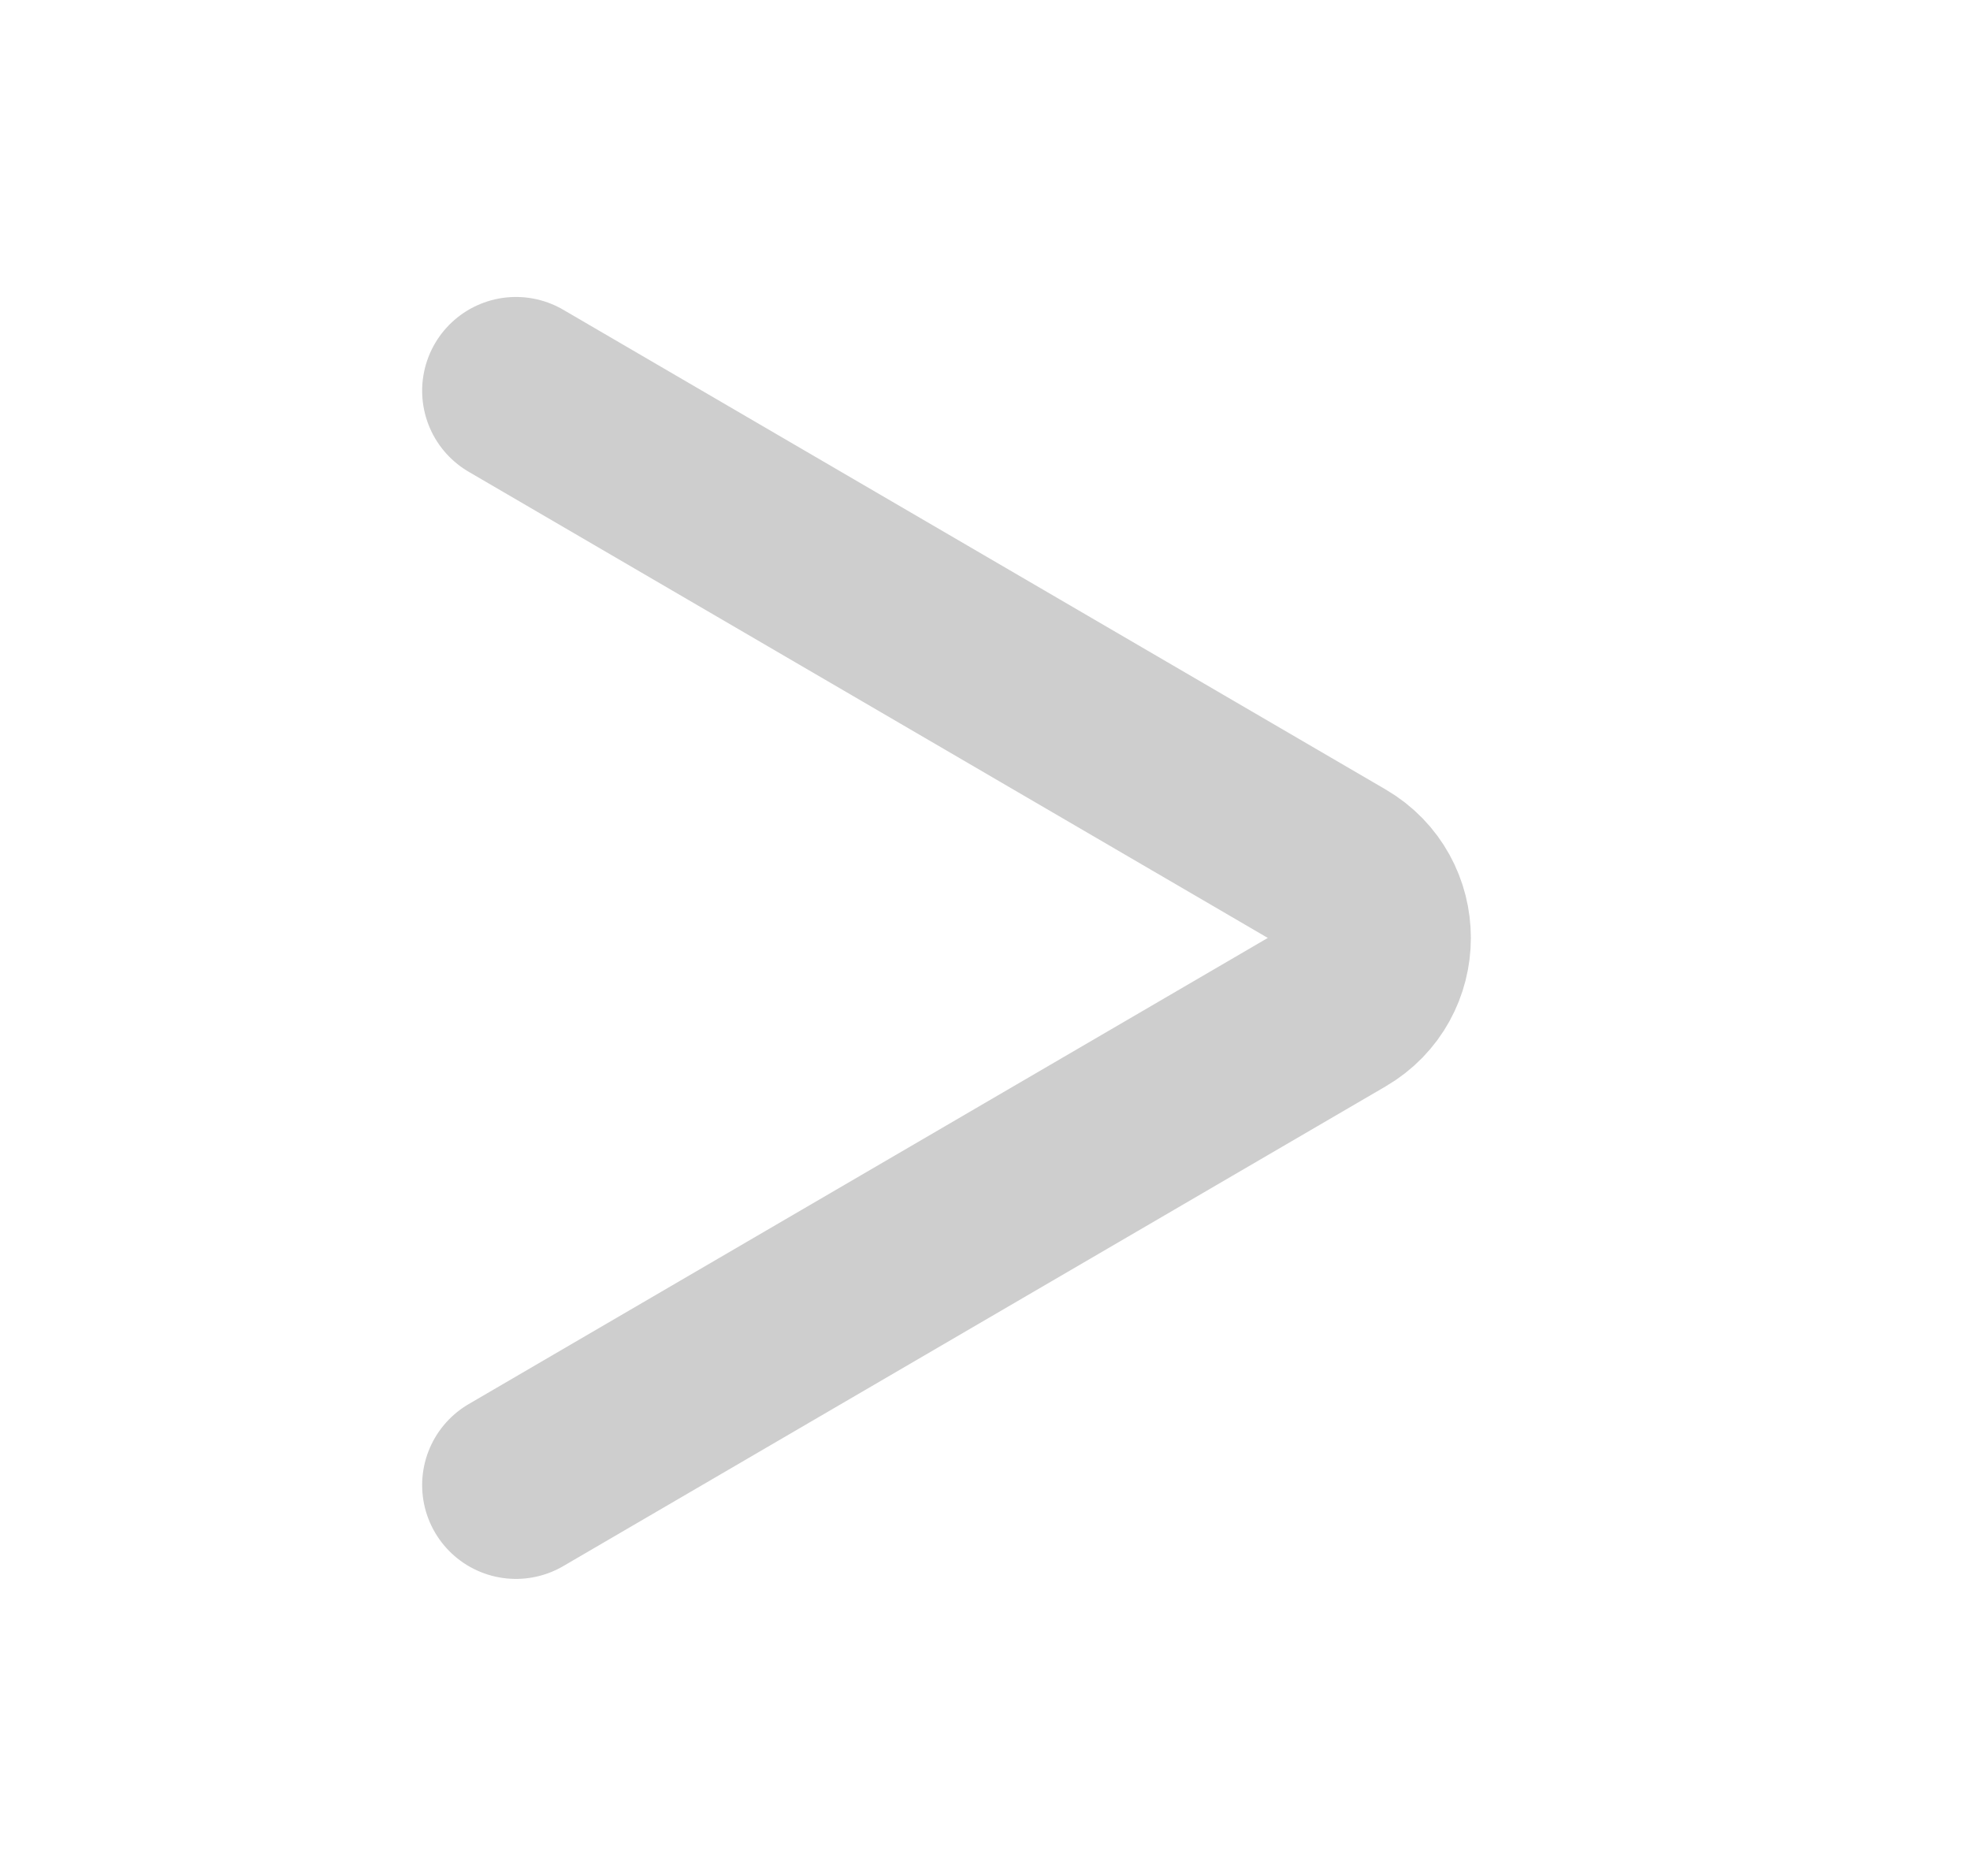
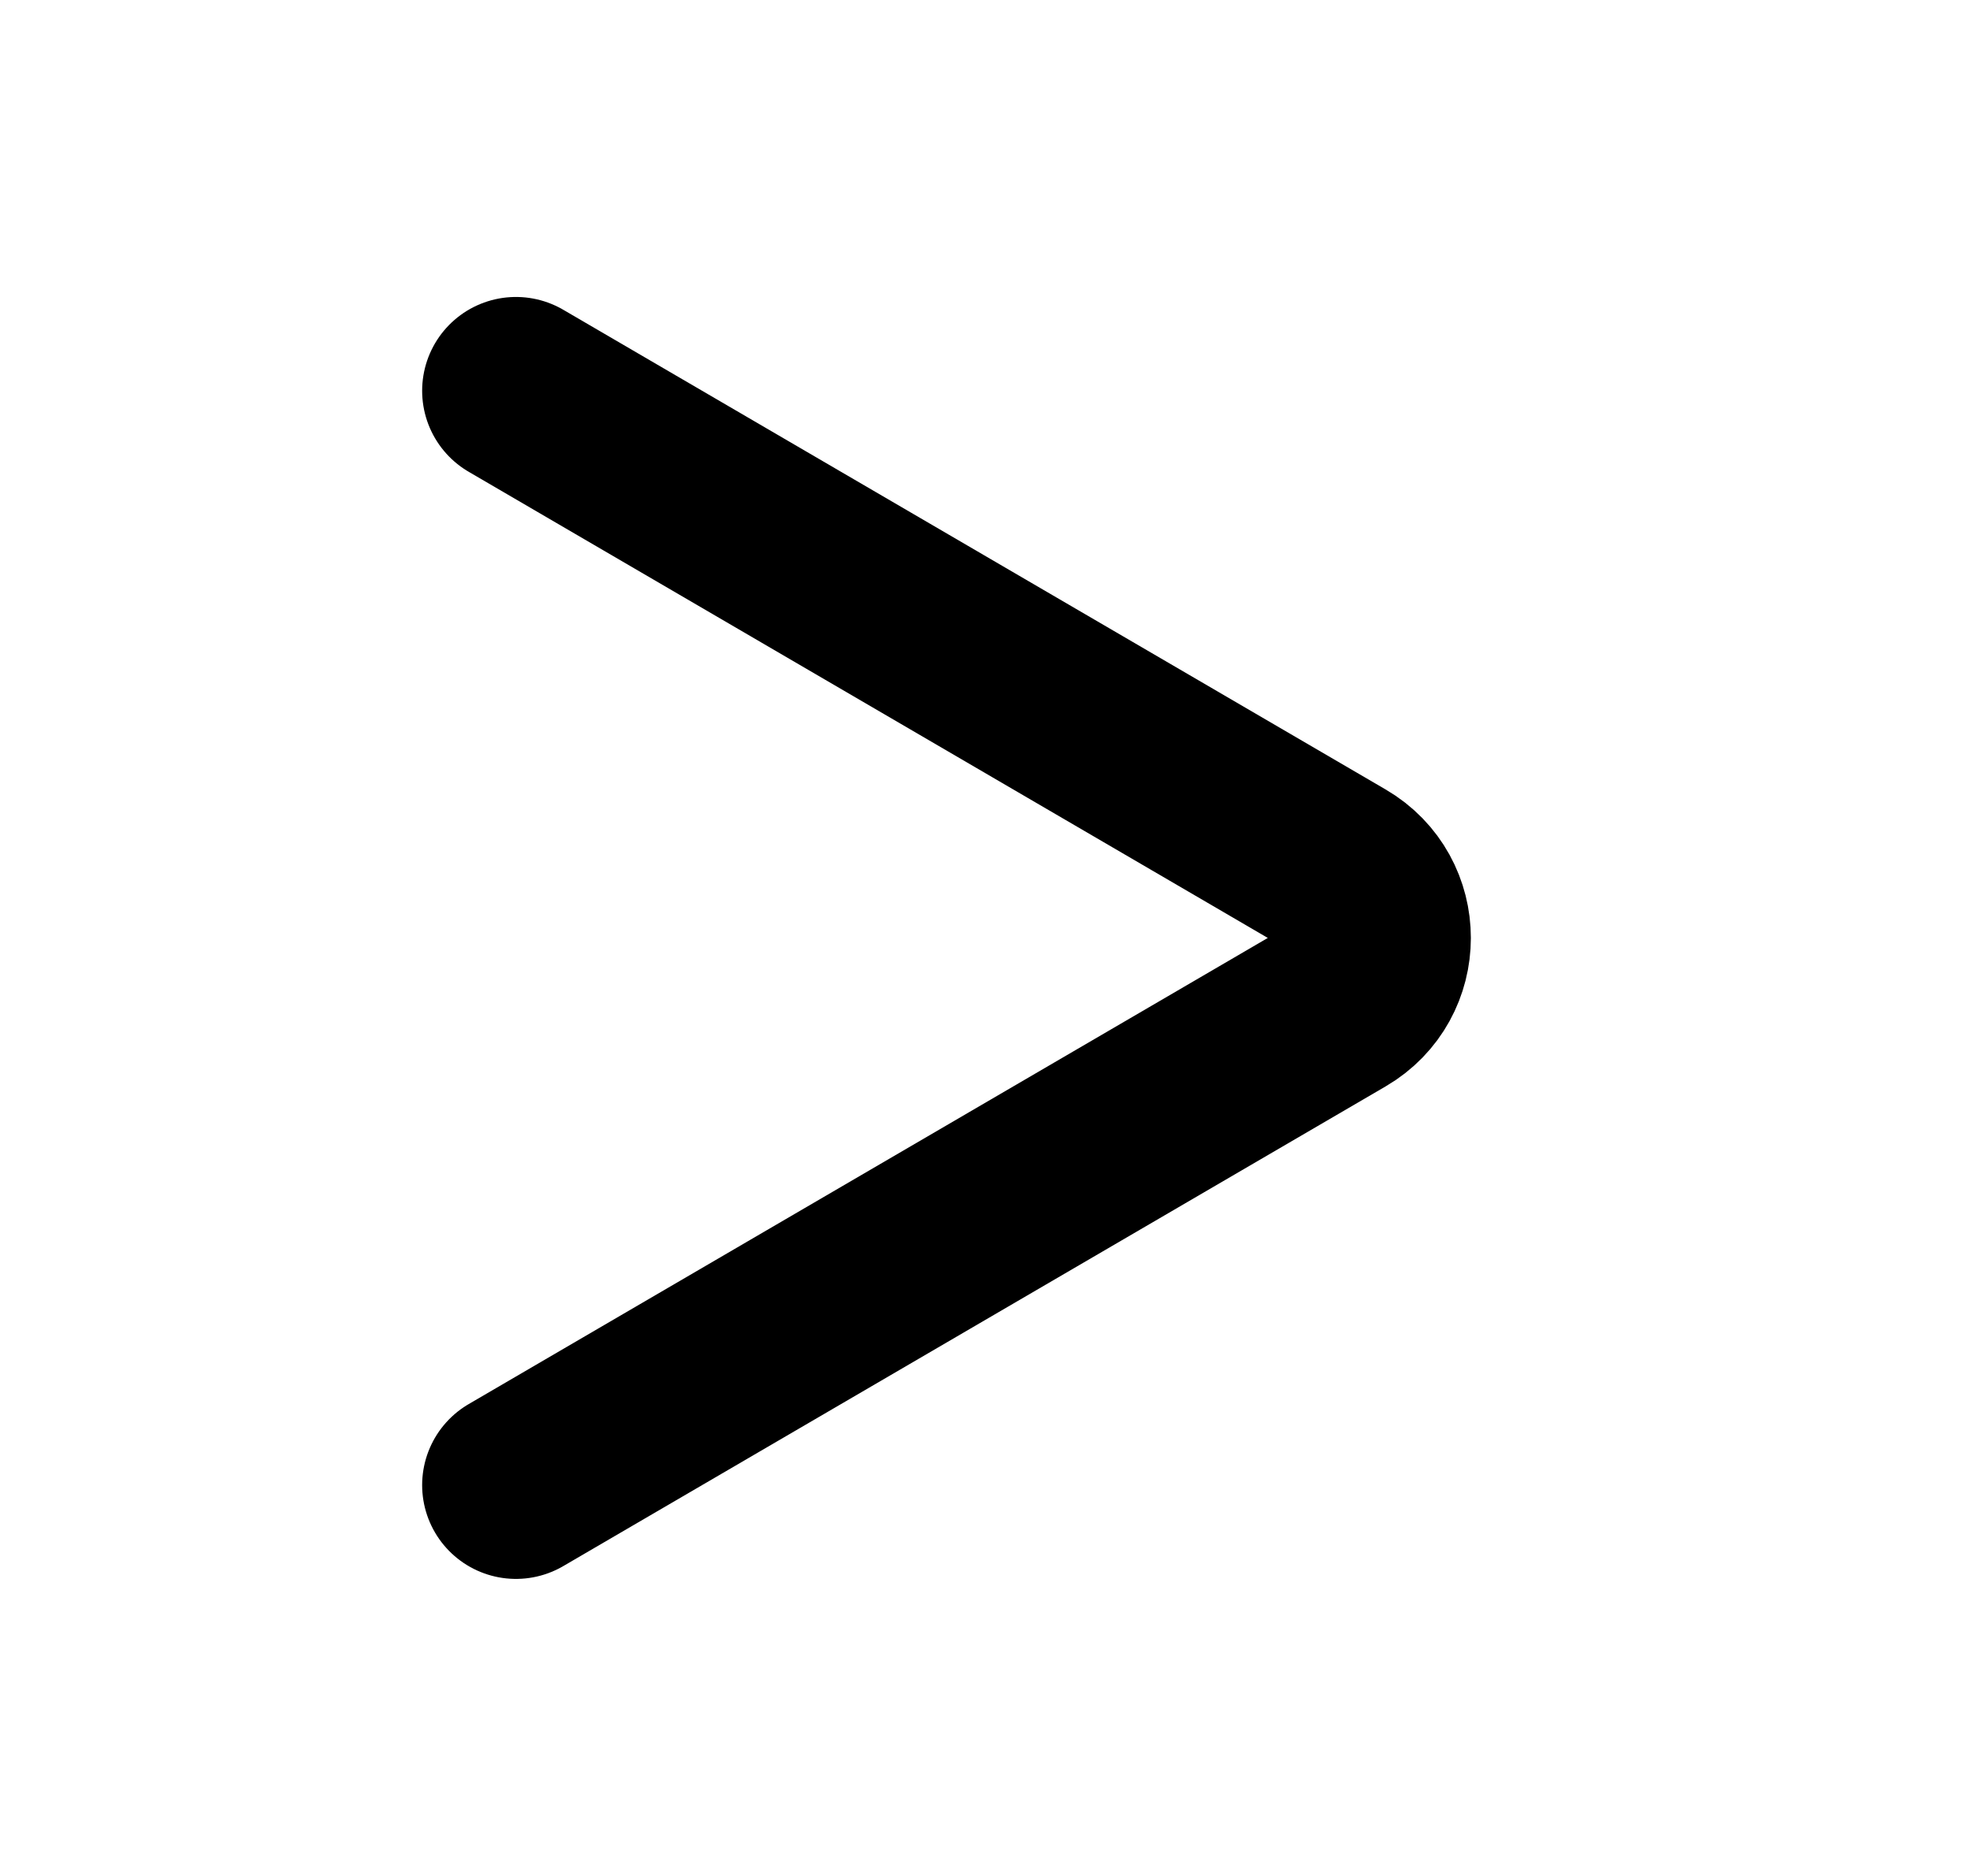
<svg xmlns="http://www.w3.org/2000/svg" width="21" height="20" viewBox="0 0 21 20" fill="none">
-   <path d="M5.5 4.166L14.266 9.28C14.817 9.601 14.817 10.398 14.266 10.719L5.5 15.833" stroke="#CECECE" stroke-width="2" stroke-linecap="round" />
+   <path d="M5.5 4.166L14.266 9.28C14.817 9.601 14.817 10.398 14.266 10.719L5.5 15.833" stroke="currentColor" stroke-width="2" stroke-linecap="round" />
</svg>
